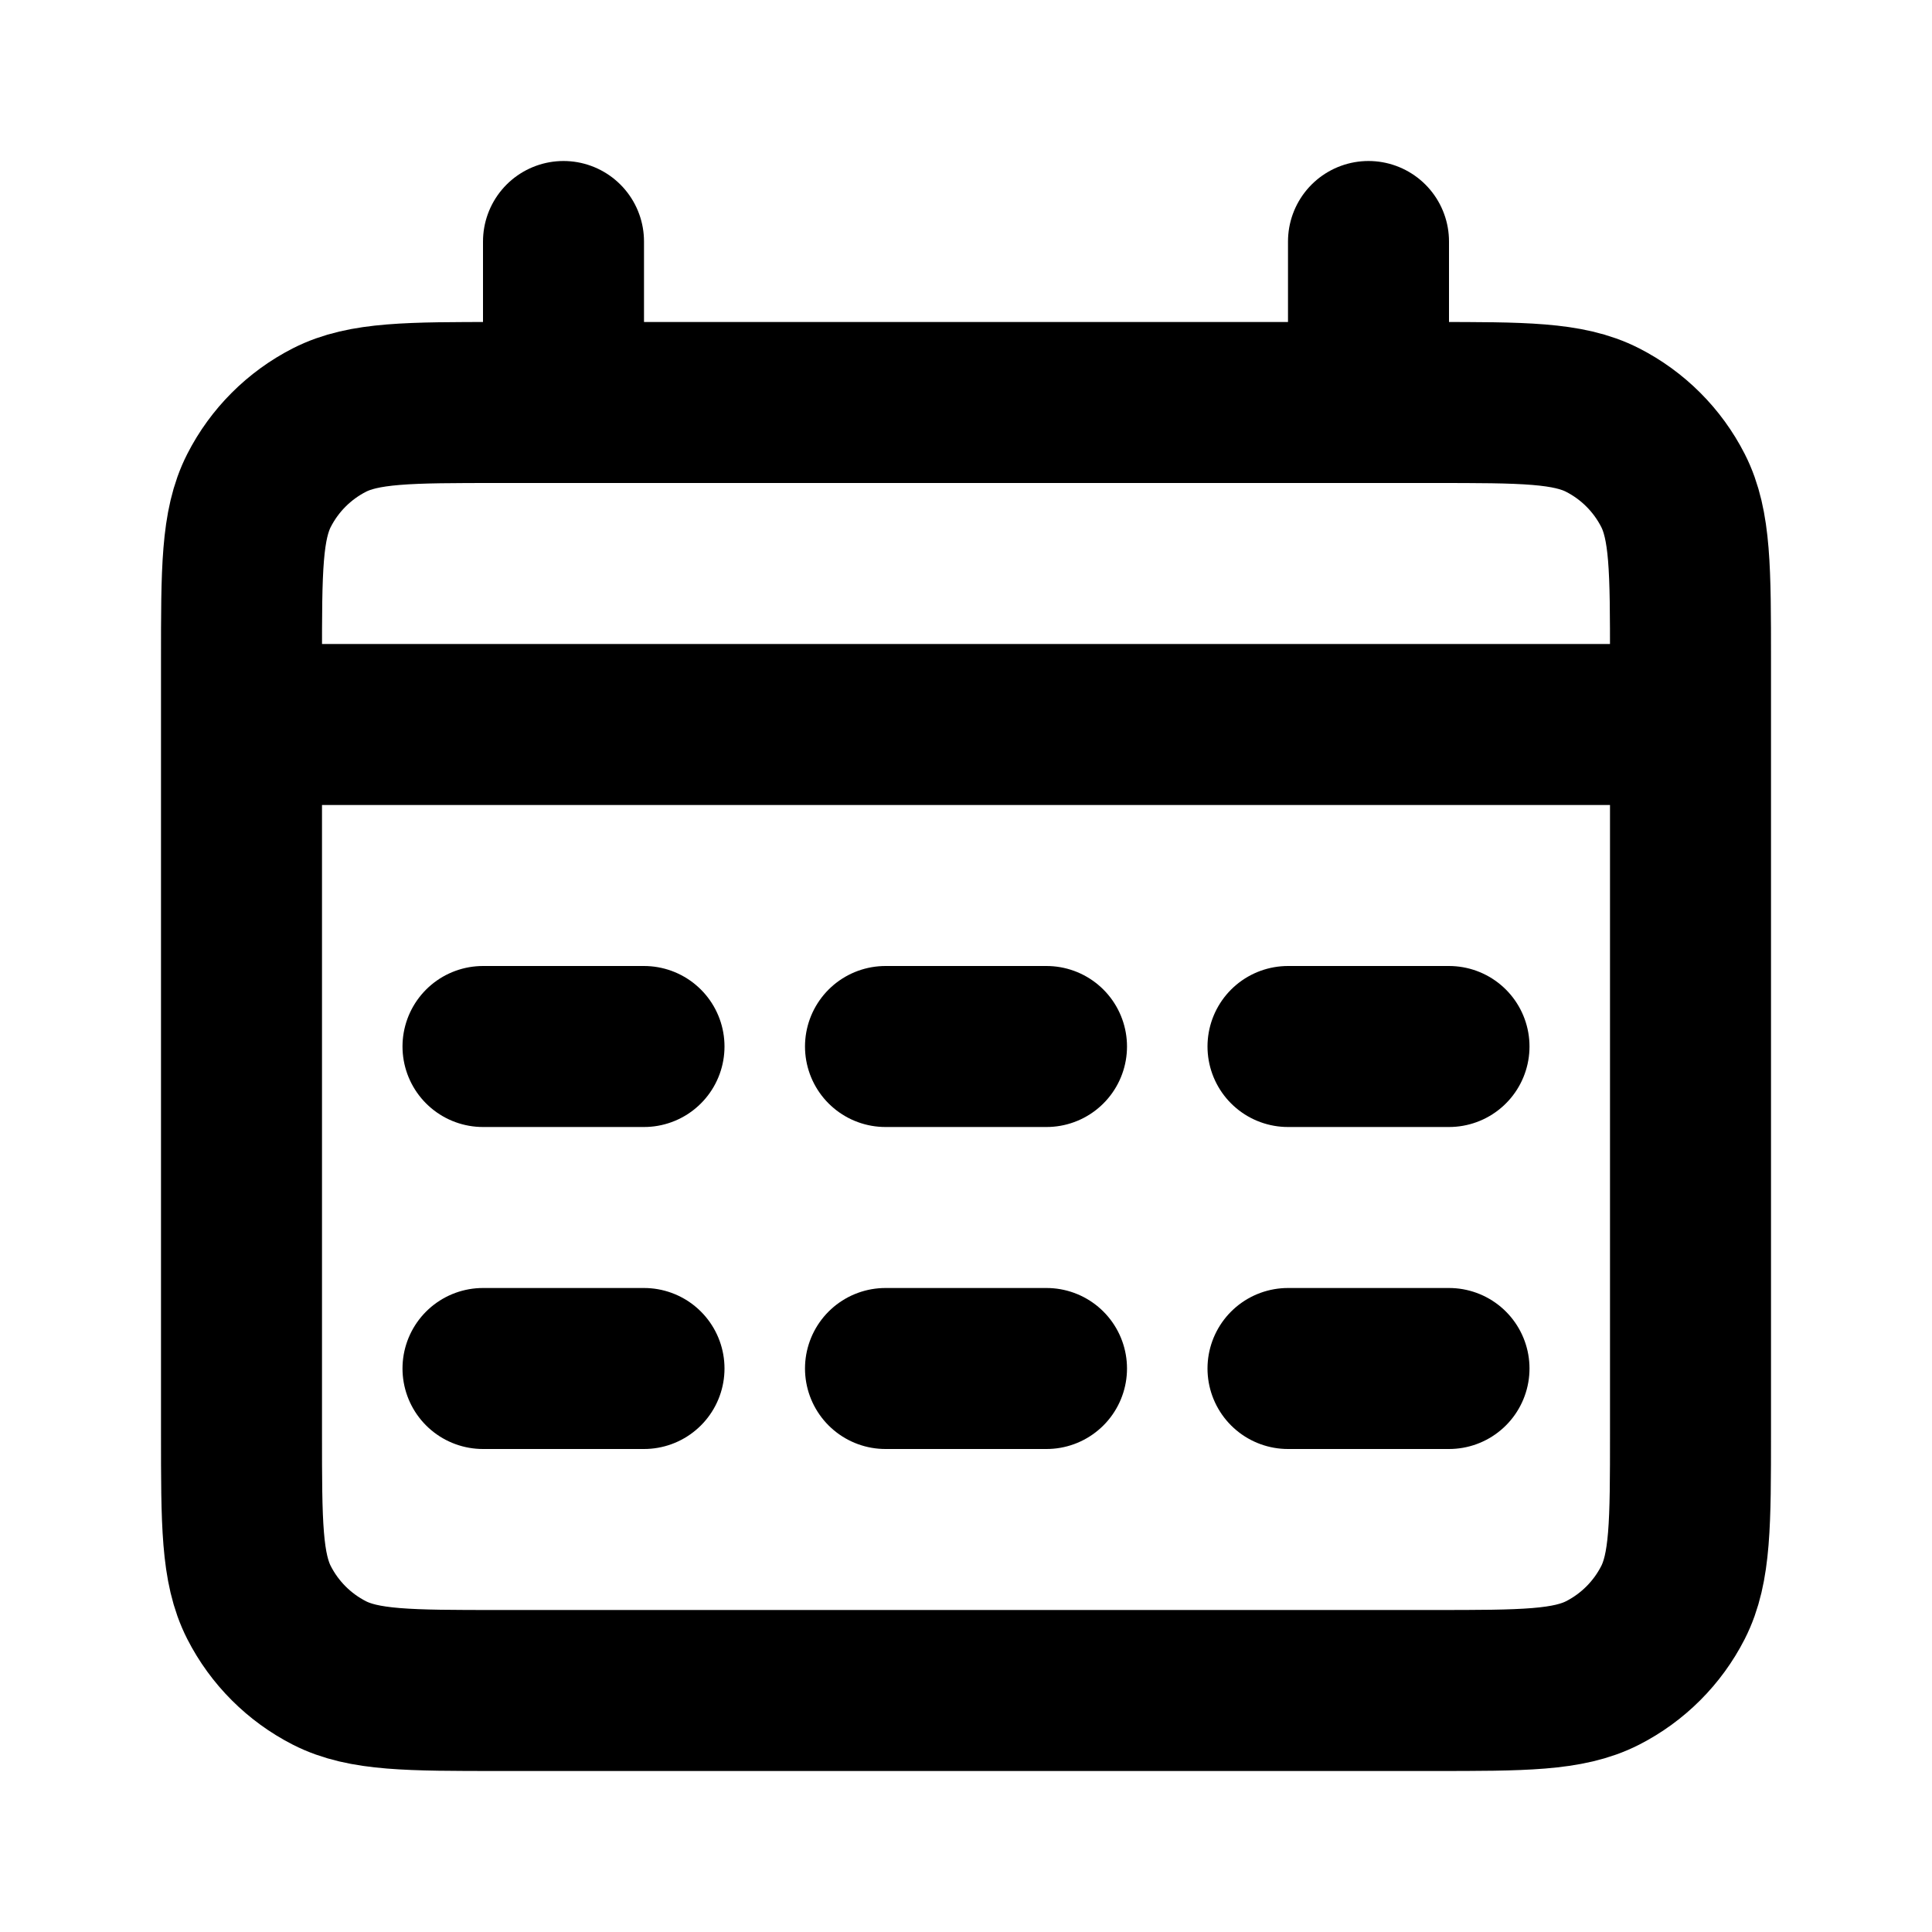
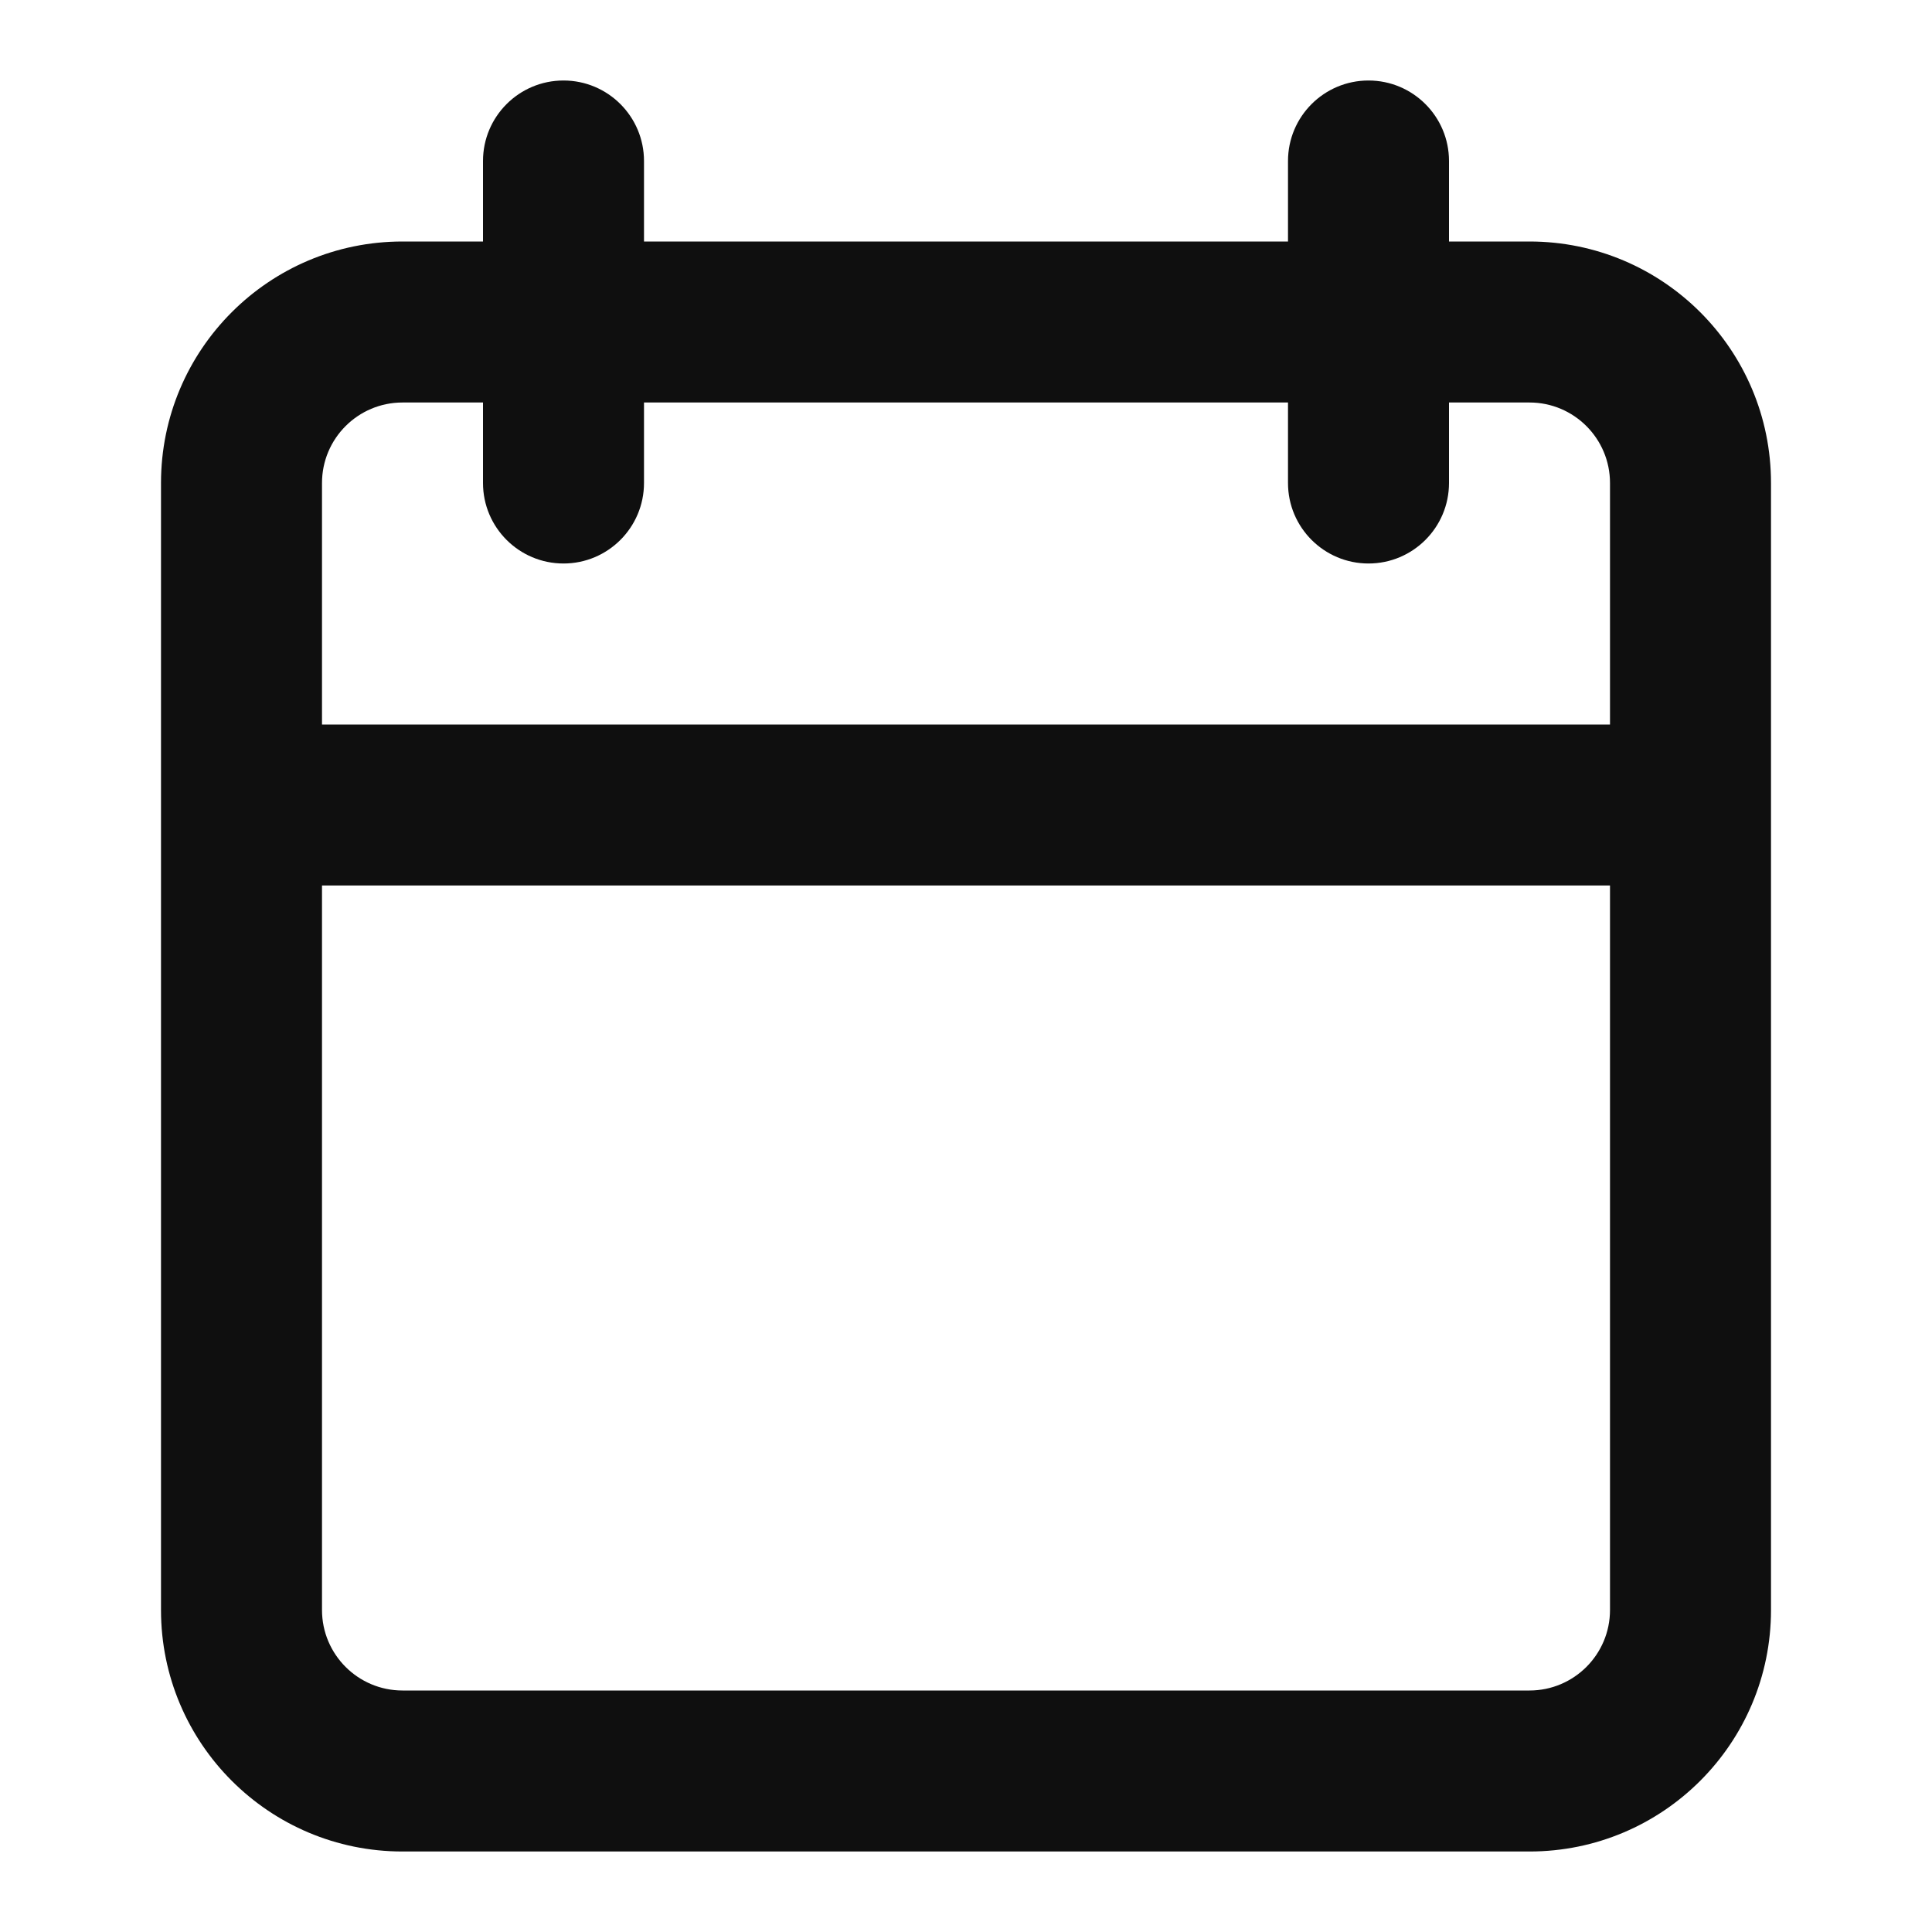
<svg xmlns="http://www.w3.org/2000/svg" width="800px" height="800px" viewBox="0 0 24 24" fill="none">
-   <path d="M3 9H21M7 3V5M17 3V5M6 13H8M6 17H8M11 13H13M11 17H13M16 13H18M16 17H18M6.2 21H17.8C18.92 21 19.48 21 19.908 20.782C20.284 20.59 20.59 20.284 20.782 19.908C21 19.48 21 18.92 21 17.8V8.2C21 7.08 21 6.52 20.782 6.092C20.59 5.716 20.284 5.41 19.908 5.218C19.48 5 18.92 5 17.8 5H6.2C5.08 5 4.52 5 4.092 5.218C3.716 5.41 3.41 5.716 3.218 6.092C3 6.52 3 7.08 3 8.2V17.8C3 18.92 3 19.48 3.218 19.908C3.41 20.284 3.716 20.59 4.092 20.782C4.52 21 5.08 21 6.2 21Z" stroke="#000000" stroke-width="2" stroke-linecap="round" stroke-linejoin="round" />
+   <path fill-rule="evenodd" clip-rule="evenodd" d="M6 2C6 1.448 6.448 1 7 1C7.552 1 8 1.448 8 2V3H16V2C16 1.448 16.448 1 17 1C17.552 1 18 1.448 18 2V3H19C20.657 3 22 4.343 22 6V20C22 21.657 20.657 23 19 23H5C3.343 23 2 21.657 2 20V6C2 4.343 3.343 3 5 3H6V2ZM16 5V6C16 6.552 16.448 7 17 7C17.552 7 18 6.552 18 6V5H19C19.552 5 20 5.448 20 6V9H4V6C4 5.448 4.448 5 5 5H6V6C6 6.552 6.448 7 7 7C7.552 7 8 6.552 8 6V5H16ZM4 11V20C4 20.552 4.448 21 5 21H19C19.552 21 20 20.552 20 20V11H4Z" fill="#0F0F0F" />
</svg>
